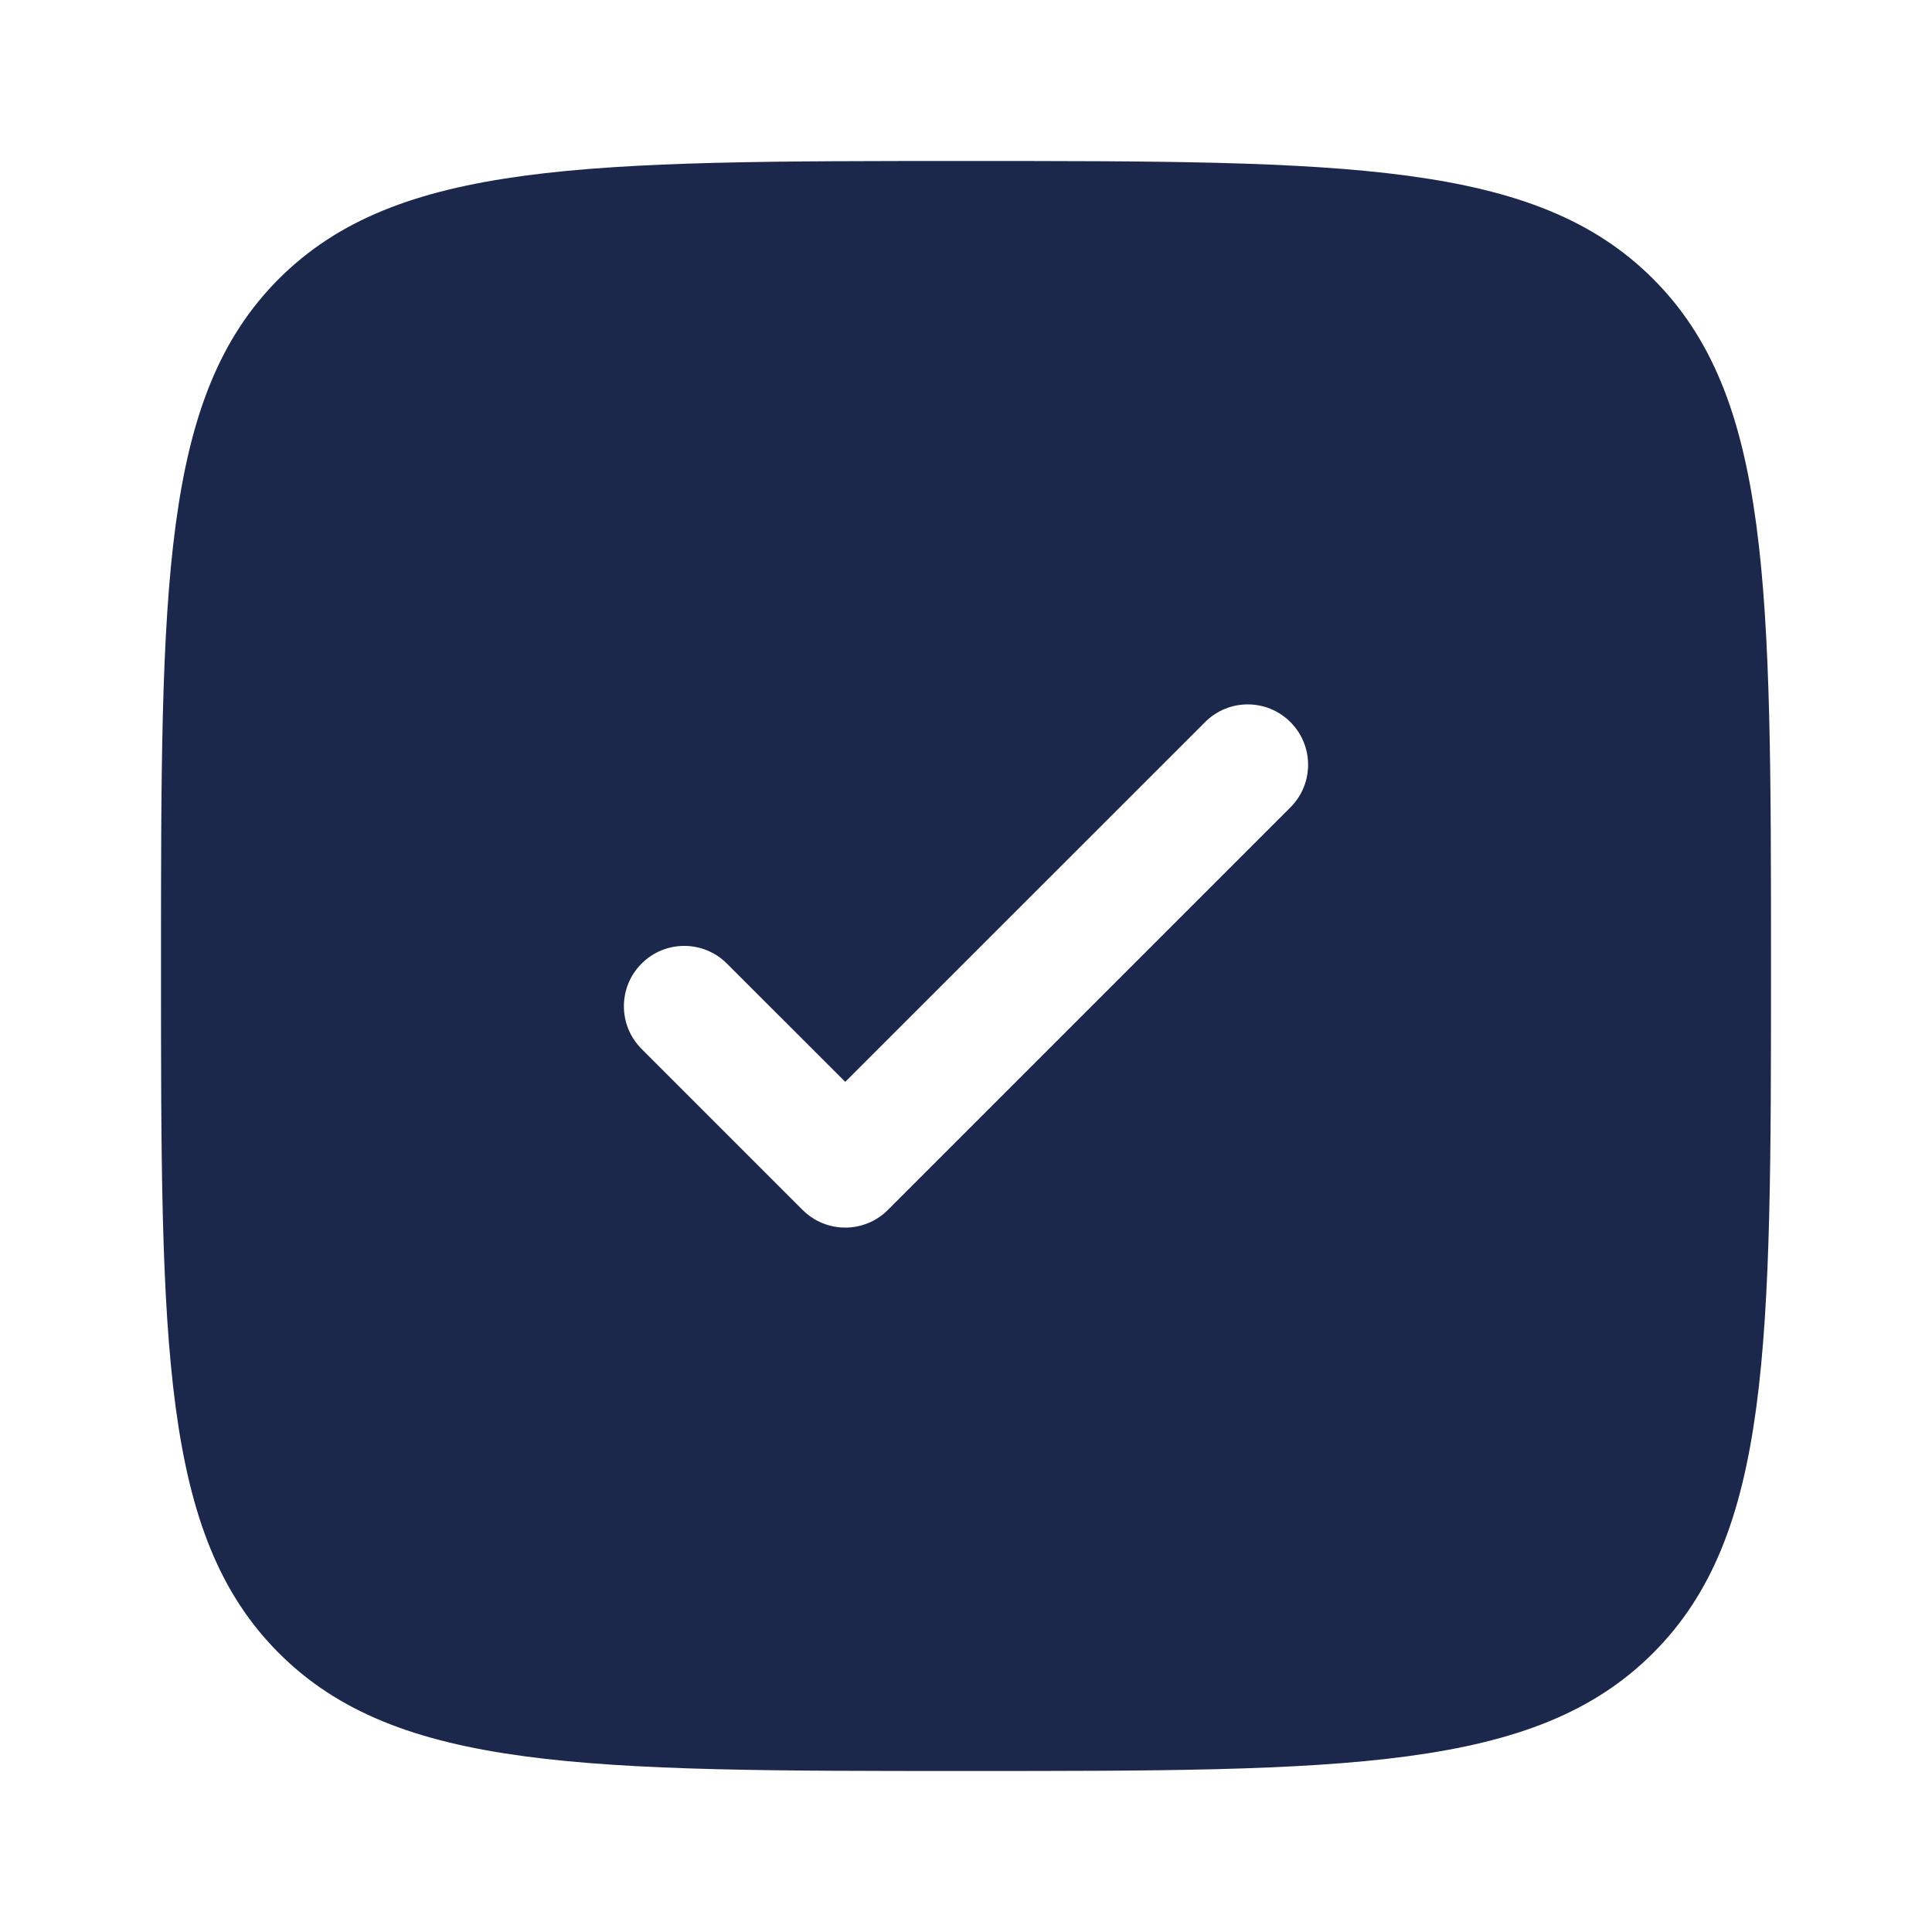
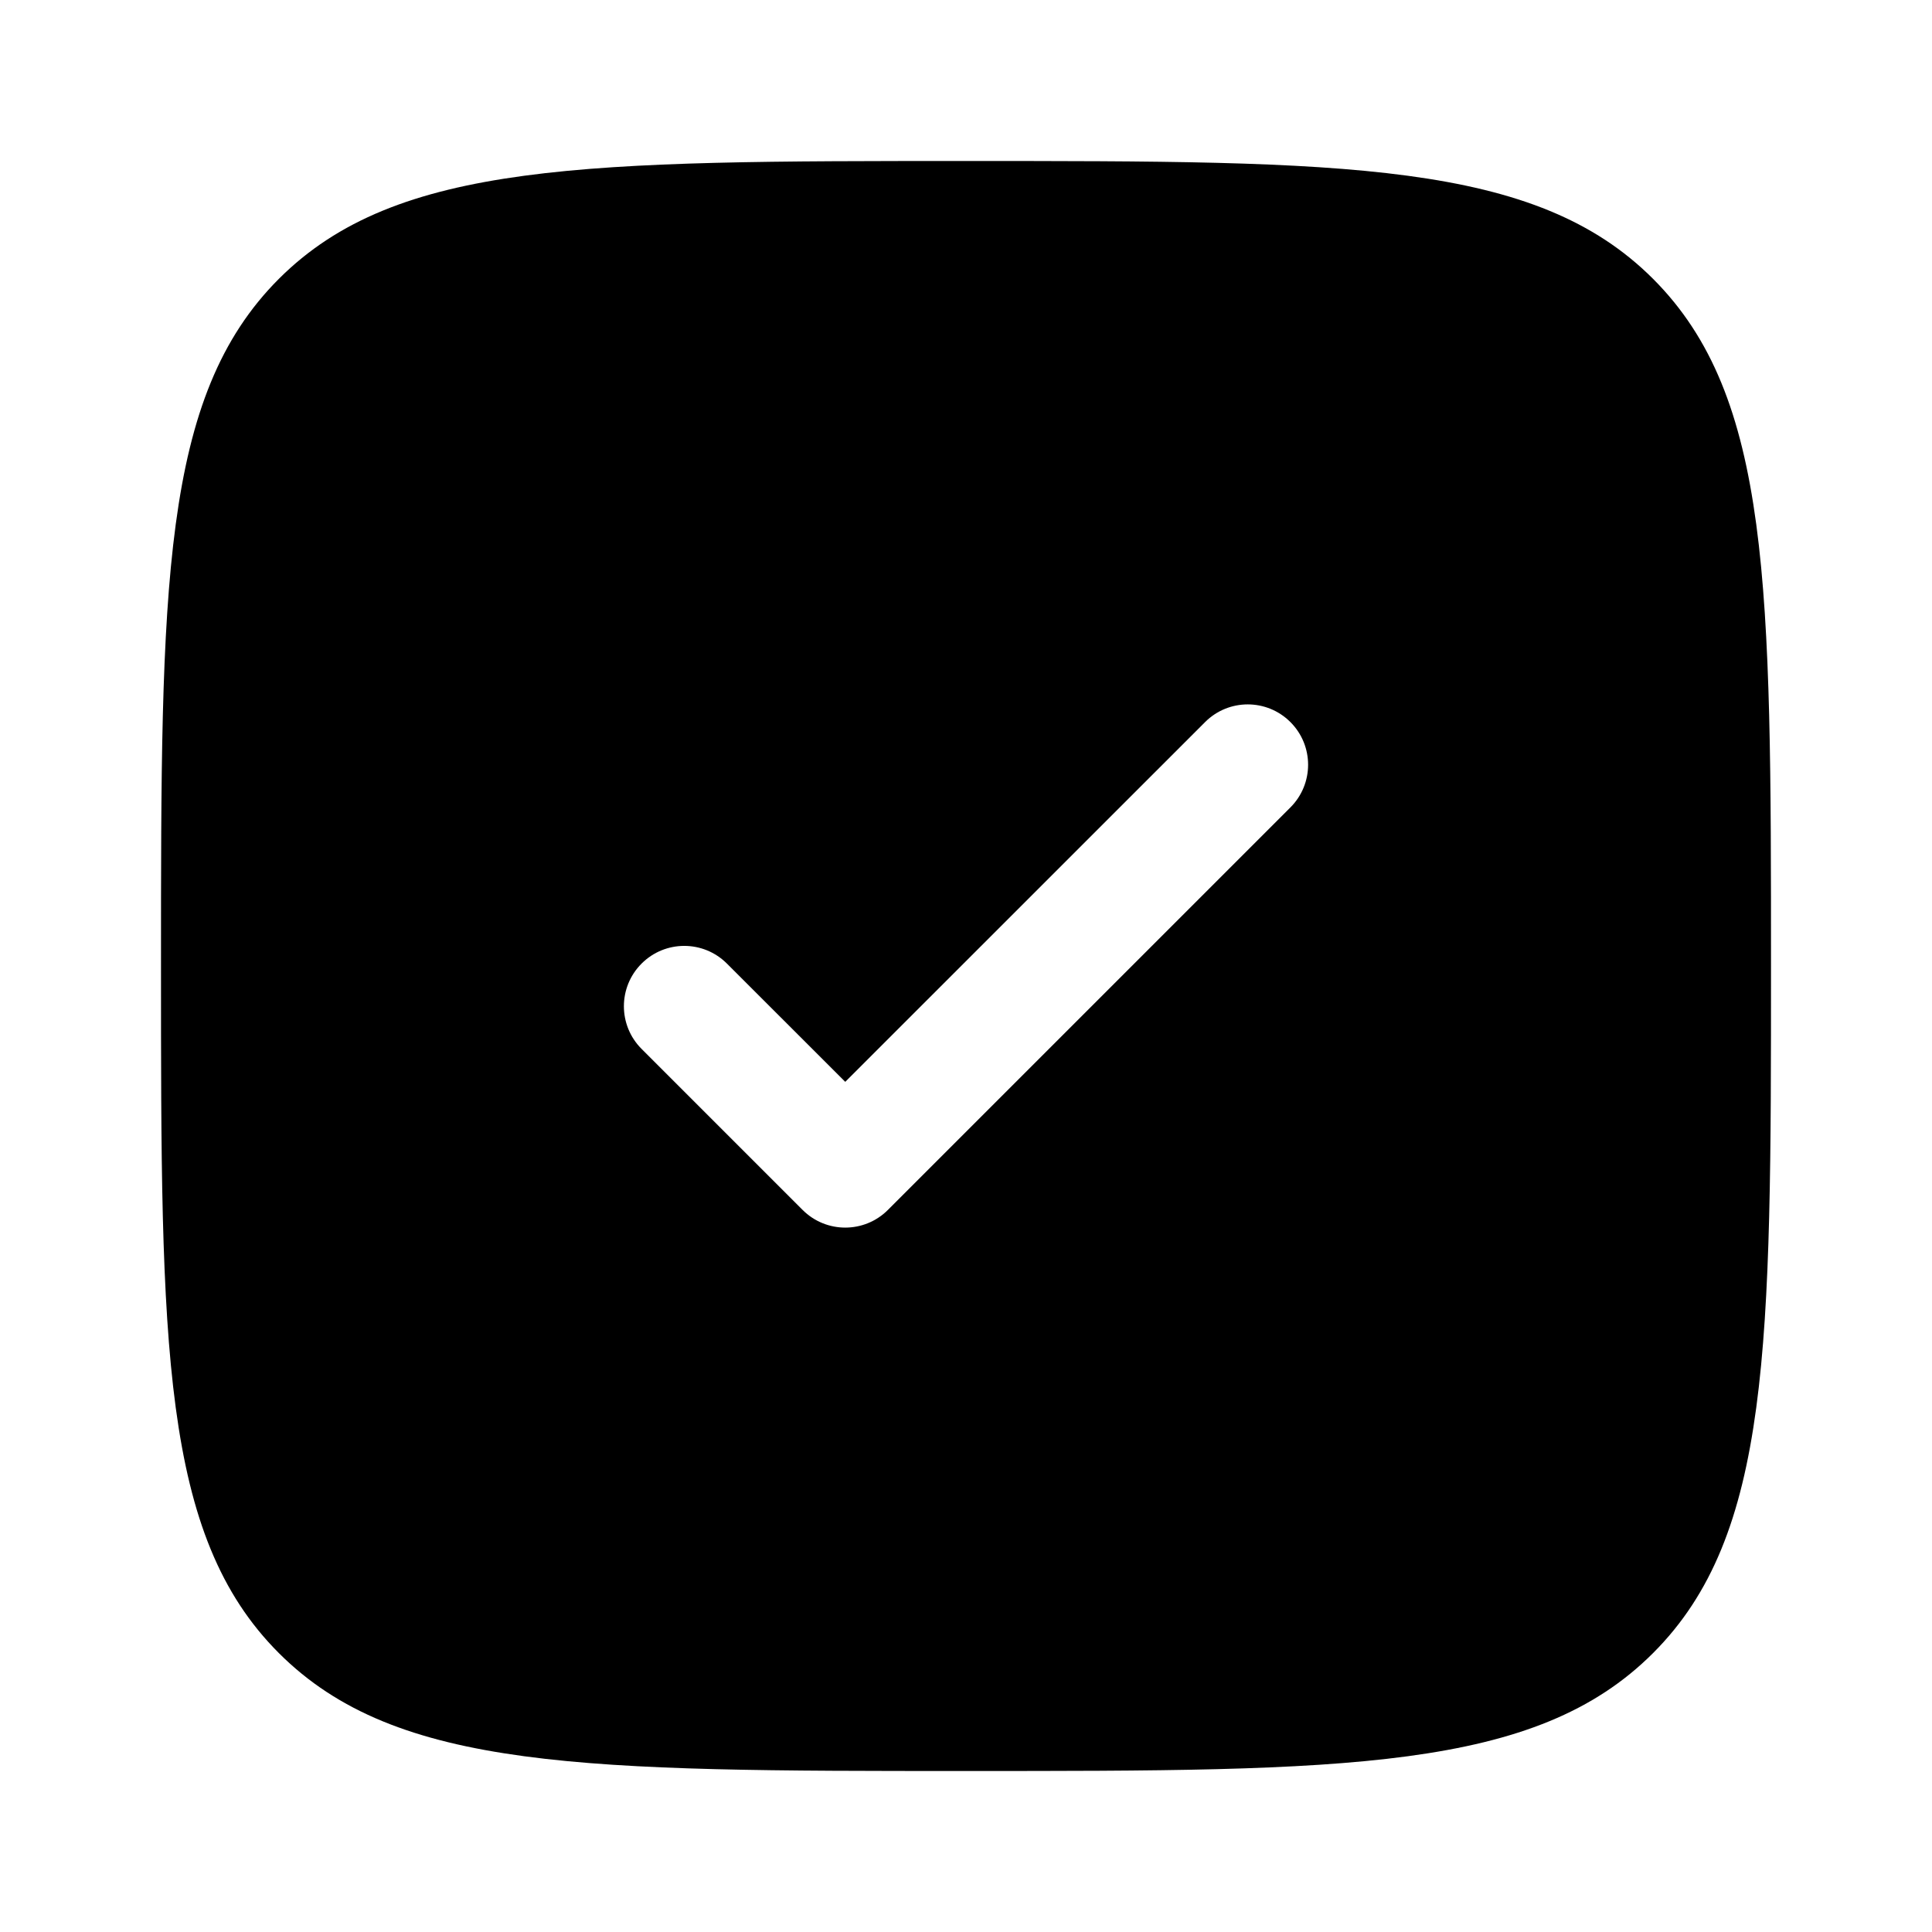
<svg xmlns="http://www.w3.org/2000/svg" viewBox="0 0 24 24">
-   <path fill-rule="evenodd" clip-rule="evenodd" d="M12 22C7.286 22 4.929 22 3.464 20.535C2 19.071 2 16.714 2 12C2 7.286 2 4.929 3.464 3.464C4.929 2 7.286 2 12 2C16.714 2 19.071 2 20.535 3.464C22 4.929 22 7.286 22 12C22 16.714 22 19.071 20.535 20.535C19.071 22 16.714 22 12 22ZM16.03 8.97C16.323 9.263 16.323 9.737 16.03 10.03L11.03 15.03C10.737 15.323 10.263 15.323 9.97 15.03L7.97 13.03C7.677 12.737 7.677 12.263 7.97 11.97C8.263 11.677 8.737 11.677 9.03 11.97L10.5 13.439L14.97 8.97C15.263 8.677 15.737 8.677 16.03 8.97Z" fill="#1C274C" />
+   <path fill-rule="evenodd" clip-rule="evenodd" d="M12 22C7.286 22 4.929 22 3.464 20.535C2 19.071 2 16.714 2 12C2 7.286 2 4.929 3.464 3.464C4.929 2 7.286 2 12 2C16.714 2 19.071 2 20.535 3.464C22 4.929 22 7.286 22 12C22 16.714 22 19.071 20.535 20.535C19.071 22 16.714 22 12 22ZM16.03 8.97C16.323 9.263 16.323 9.737 16.03 10.03L11.03 15.03C10.737 15.323 10.263 15.323 9.97 15.03L7.97 13.03C7.677 12.737 7.677 12.263 7.97 11.97C8.263 11.677 8.737 11.677 9.03 11.97L10.5 13.439L14.97 8.97C15.263 8.677 15.737 8.677 16.03 8.97Z" />
</svg>
